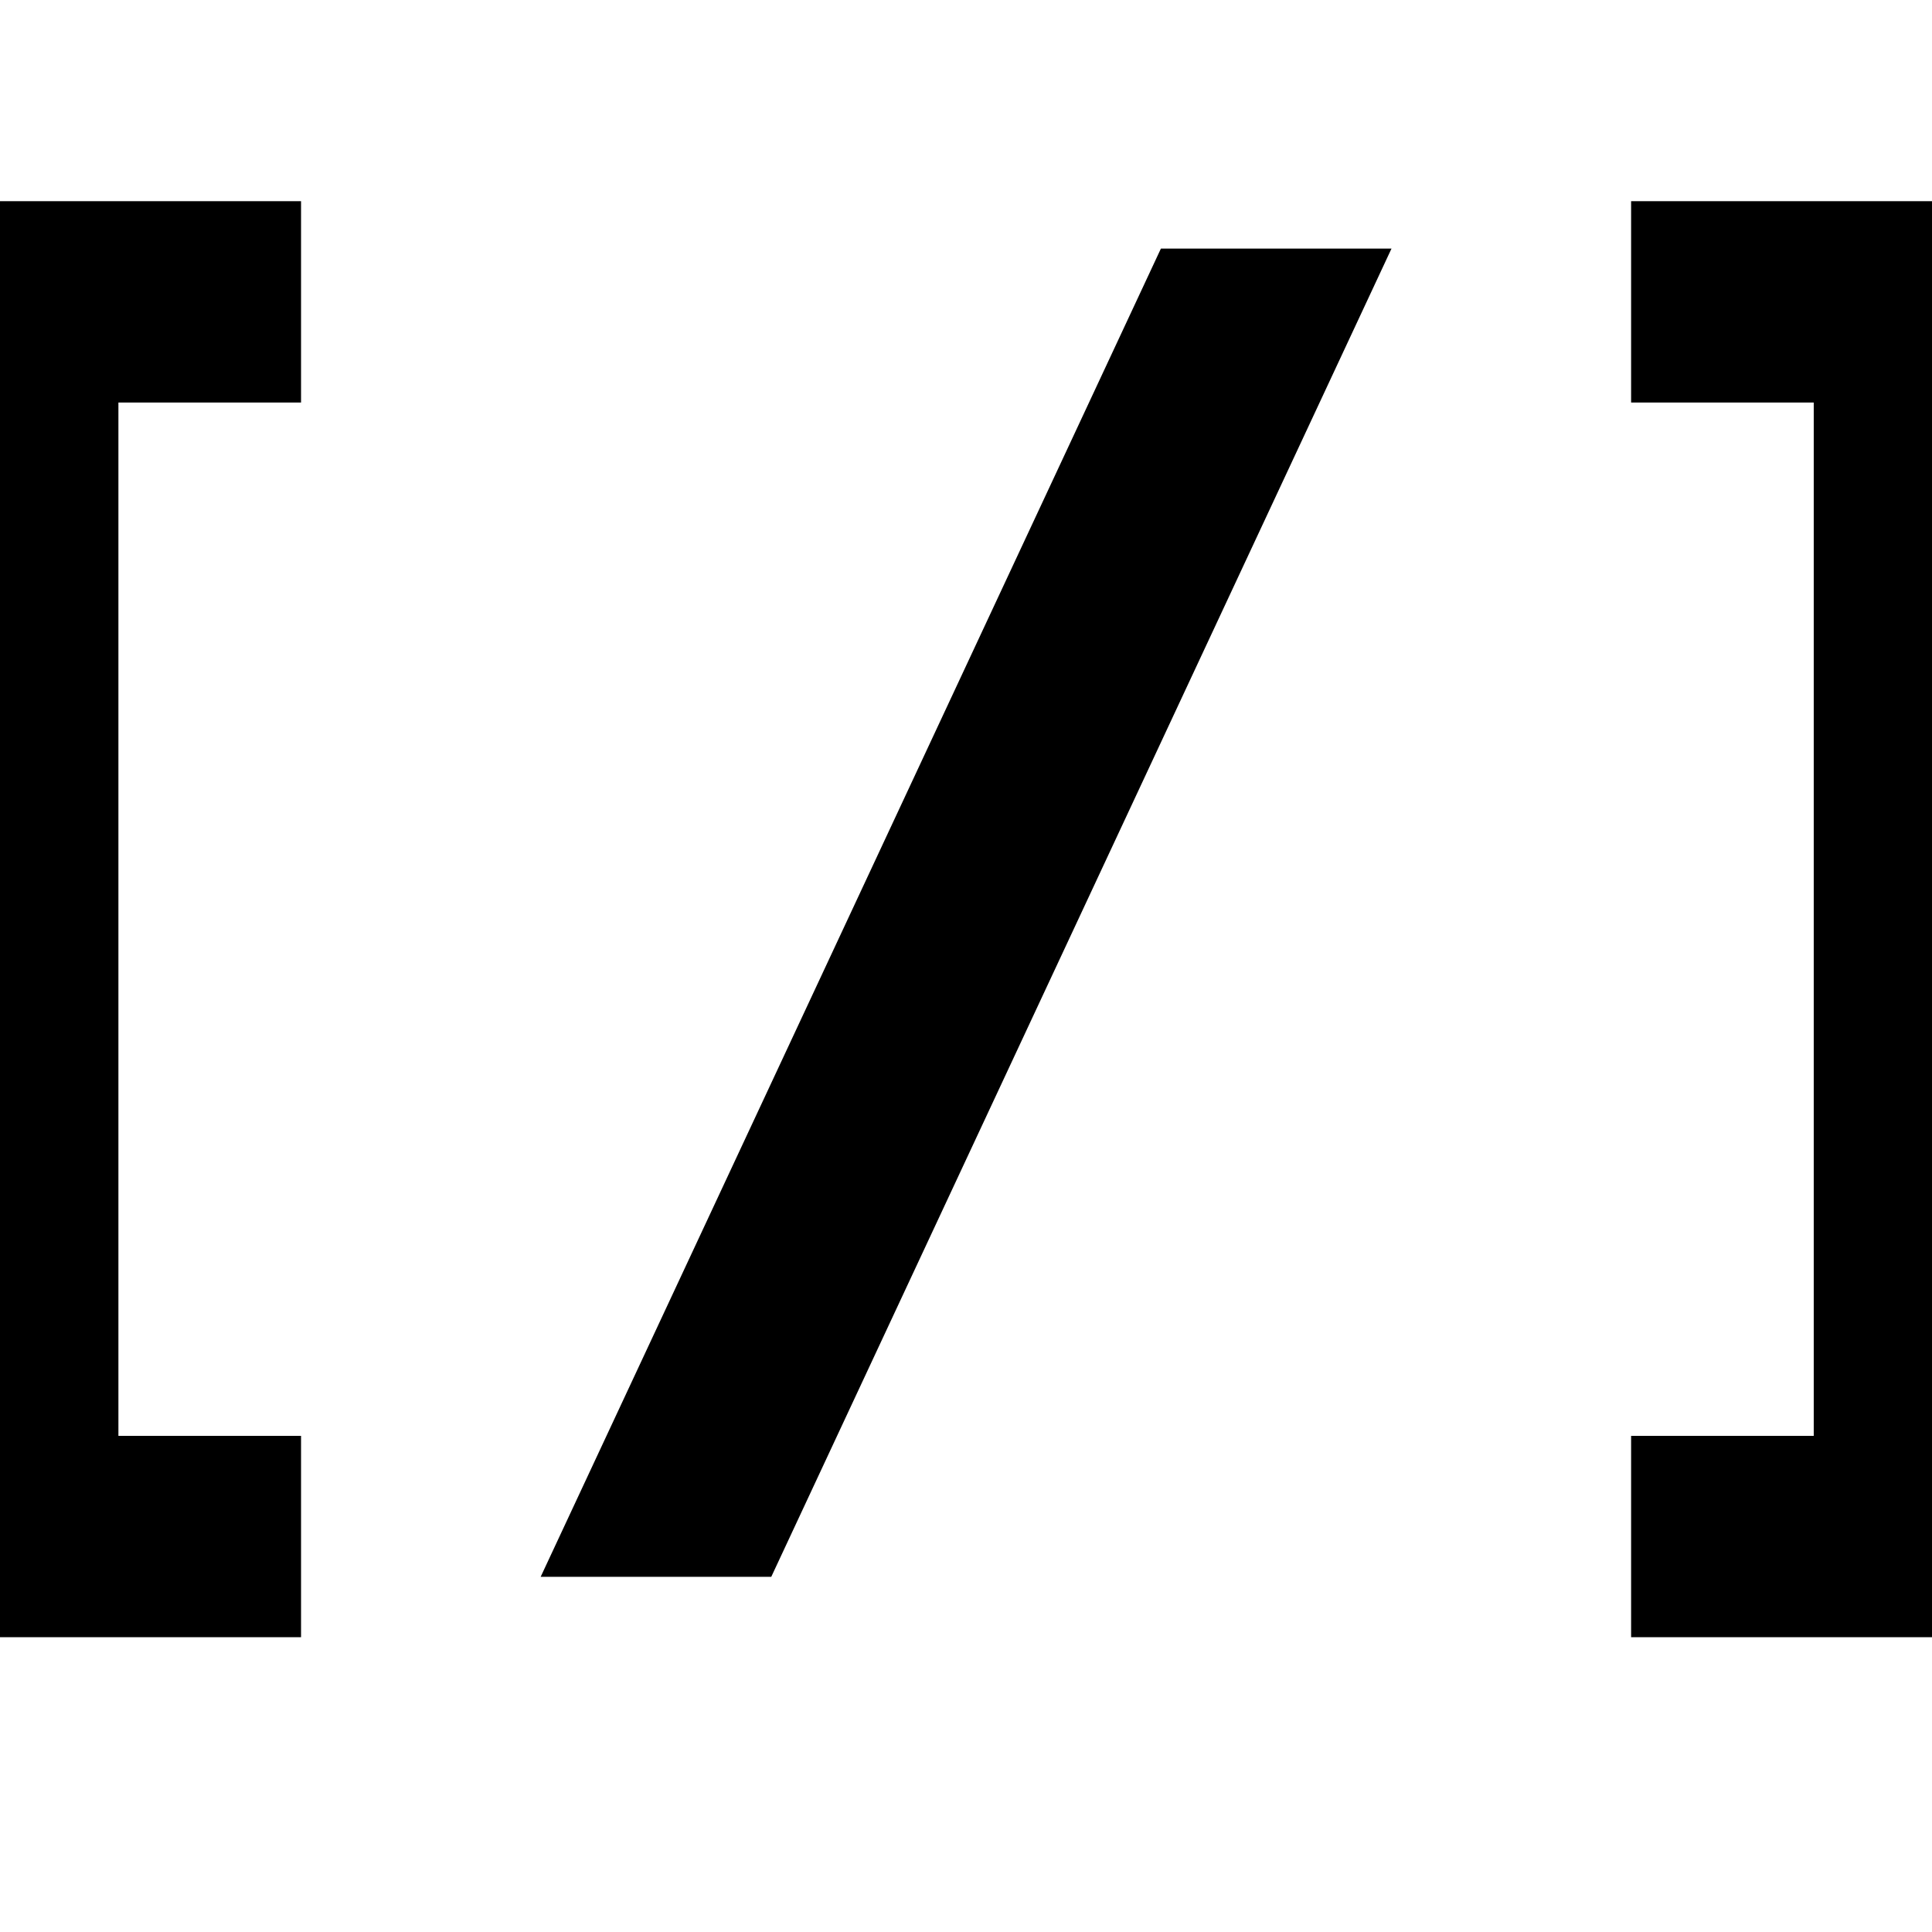
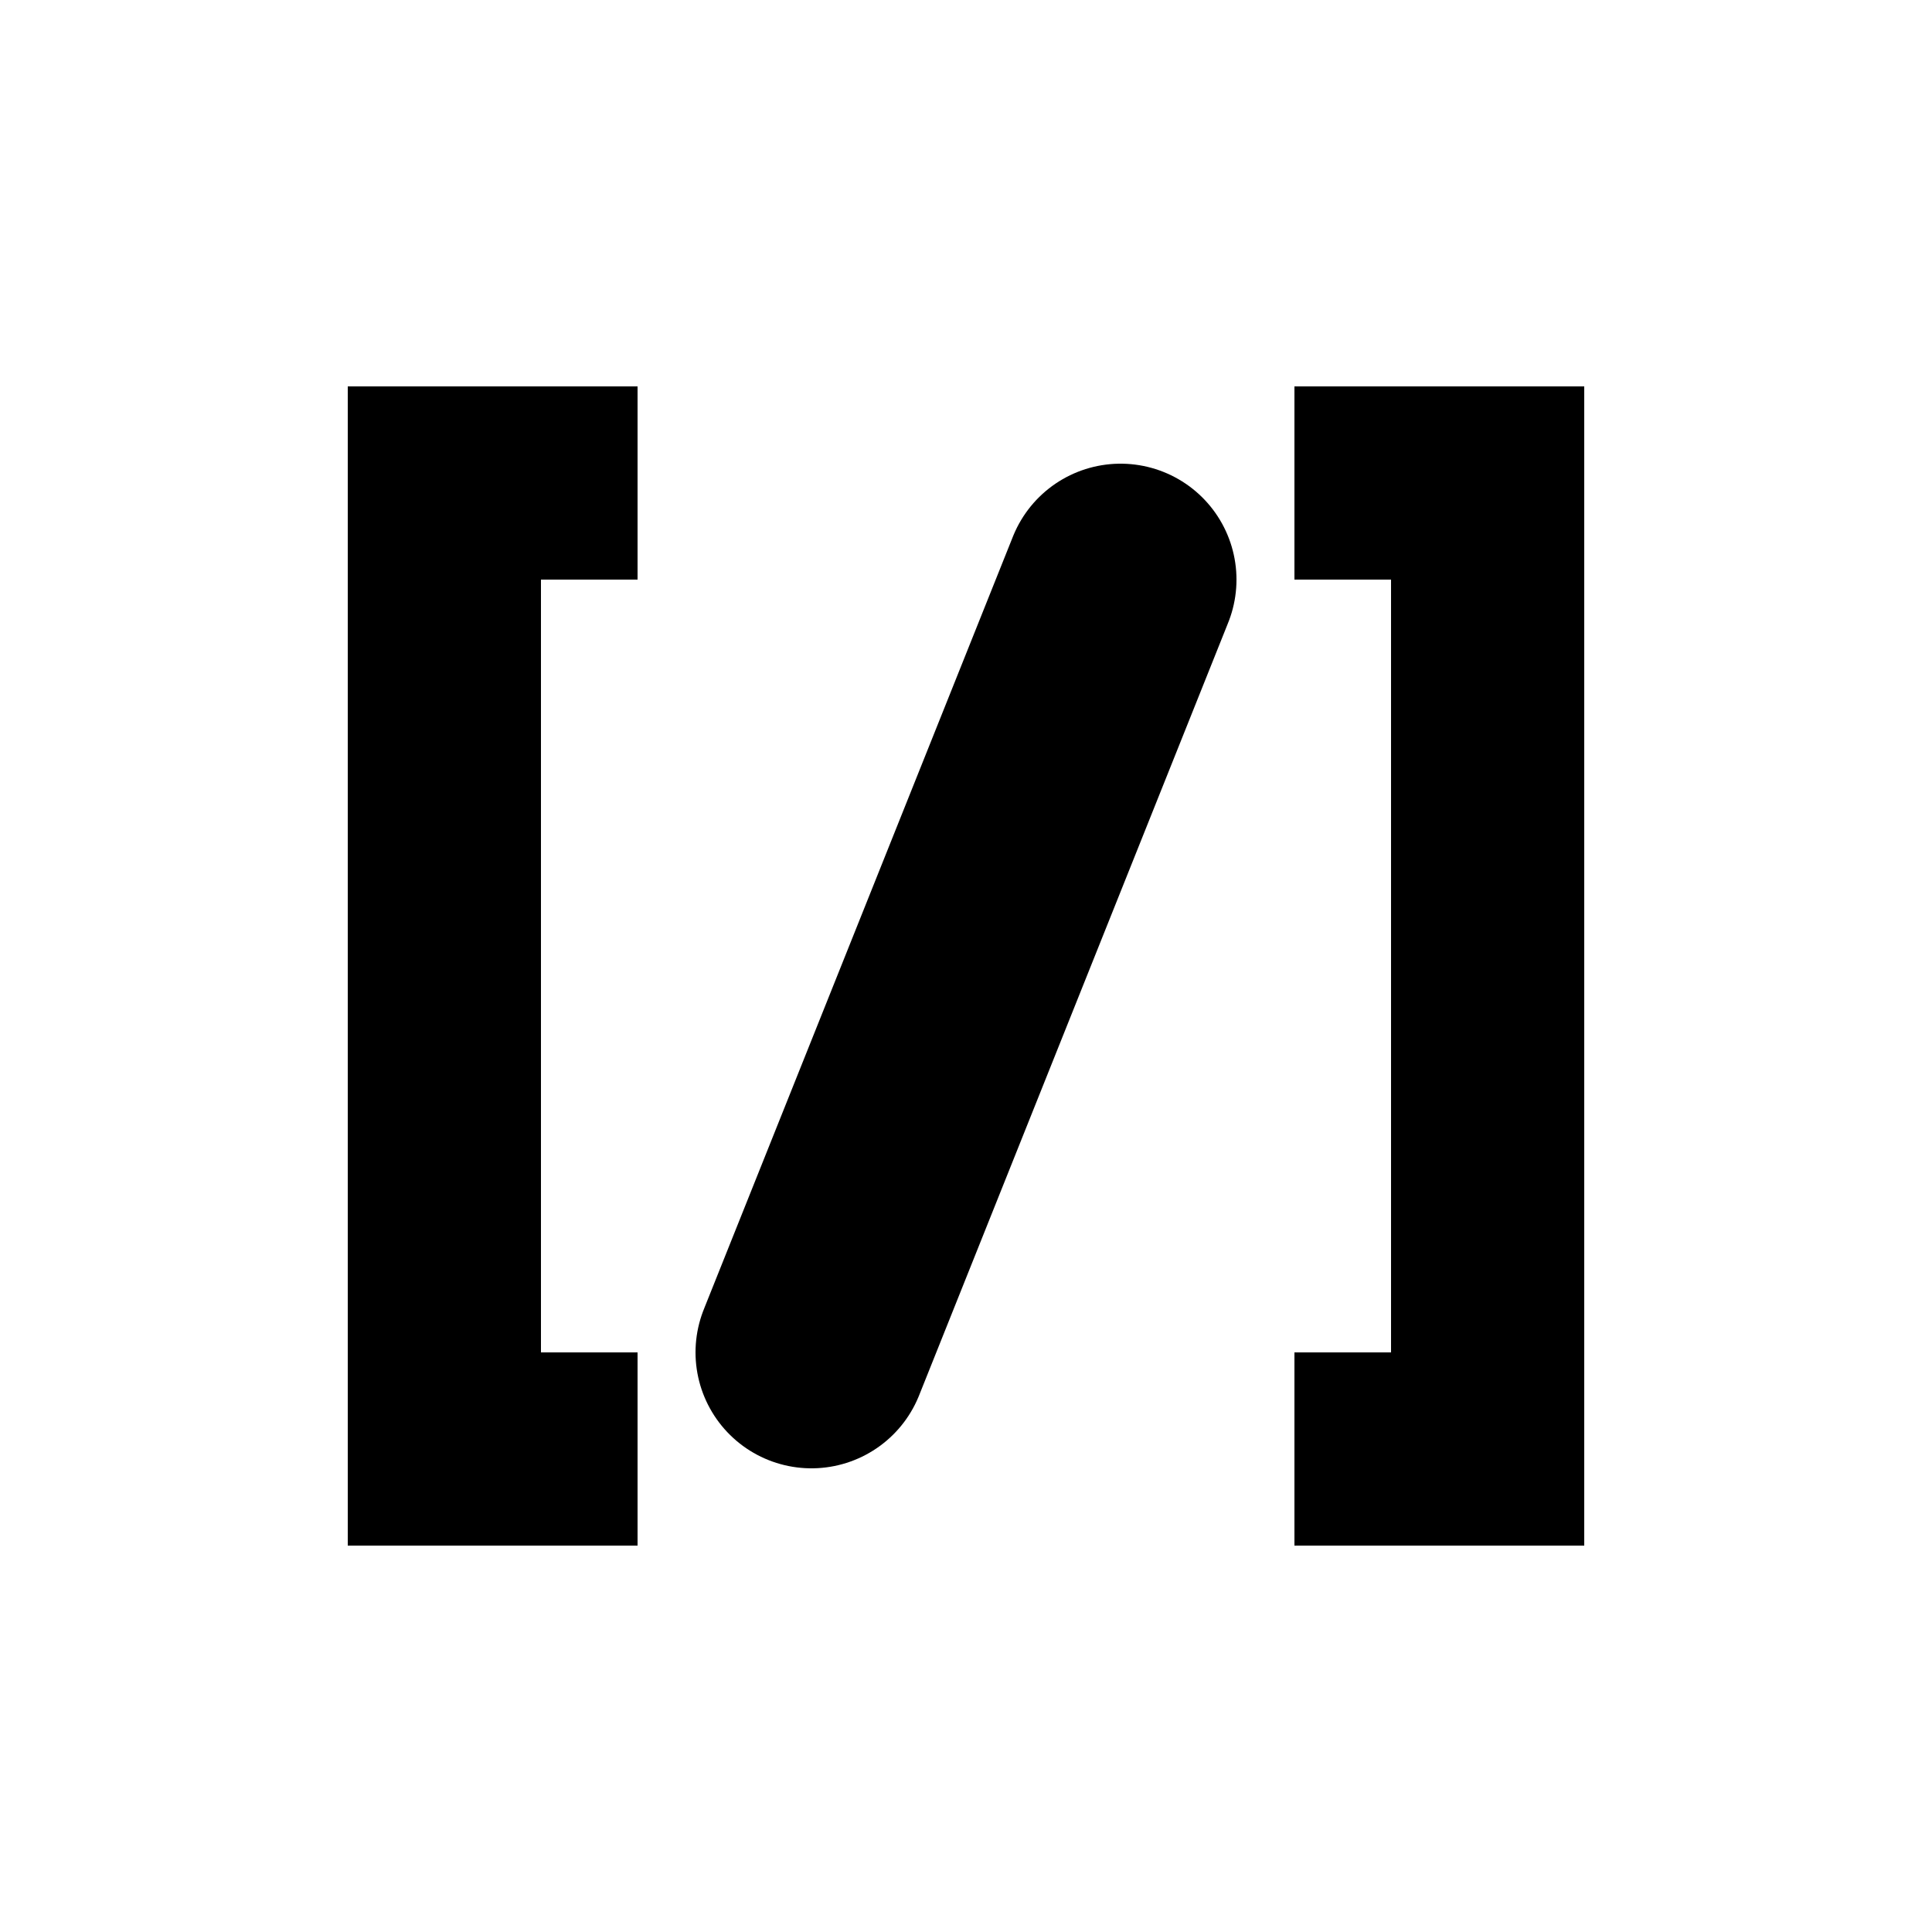
<svg xmlns="http://www.w3.org/2000/svg" width="16" height="16" viewBox="0 0 100 100">
-   <g transform="translate(0, 0)">
-     <text x="50" y="50" font-family="ui-monospace, SFMono-Regular, Menlo, Monaco, Consolas, monospace" font-weight="900" font-size="80" fill="currentColor" stroke="currentColor" stroke-width="3" text-anchor="middle" dominant-baseline="middle" letter-spacing="0">[/]</text>
+   <g fill="currentColor">
+     <path d="M18 20 H33 V30 H28 V70 H33 V80 H18 Z" />
+     <path d="M67 20 H82 V80 H67 V70 H72 V30 H67 Z" />
  </g>
+   <line x1="42" y1="70" x2="58" y2="30" stroke="currentColor" stroke-width="12" stroke-linecap="round" />
</svg>
